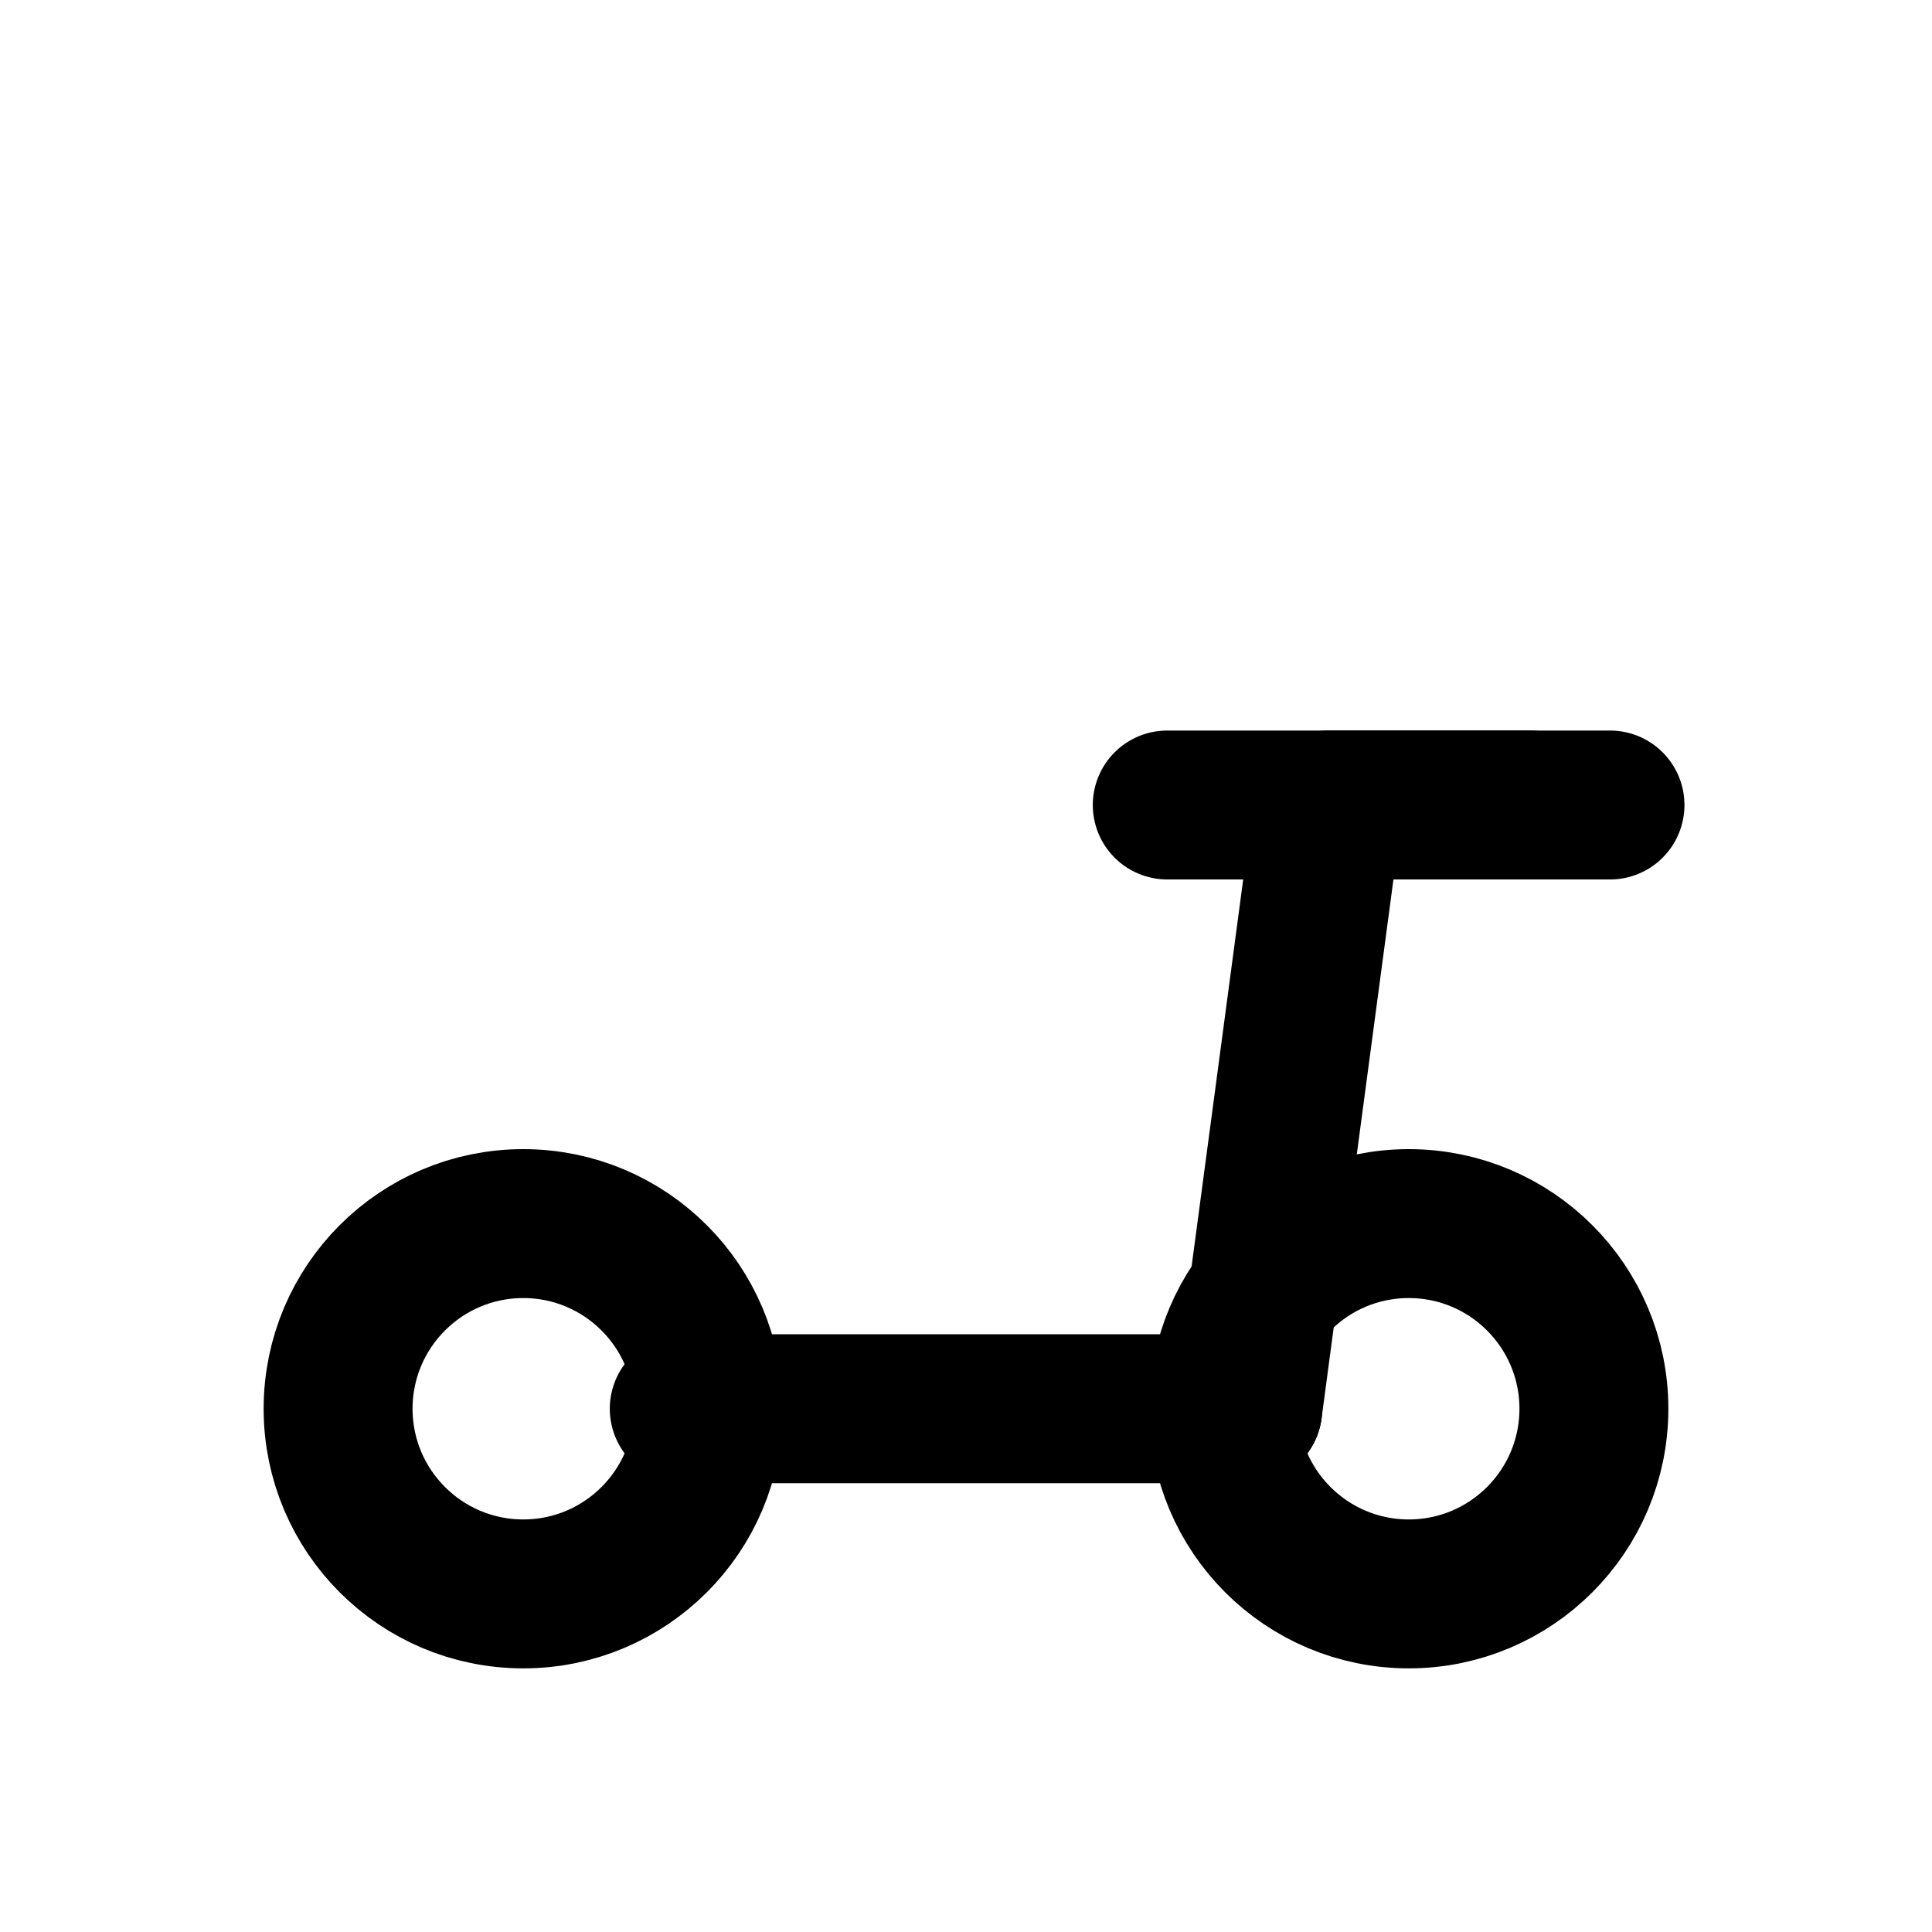
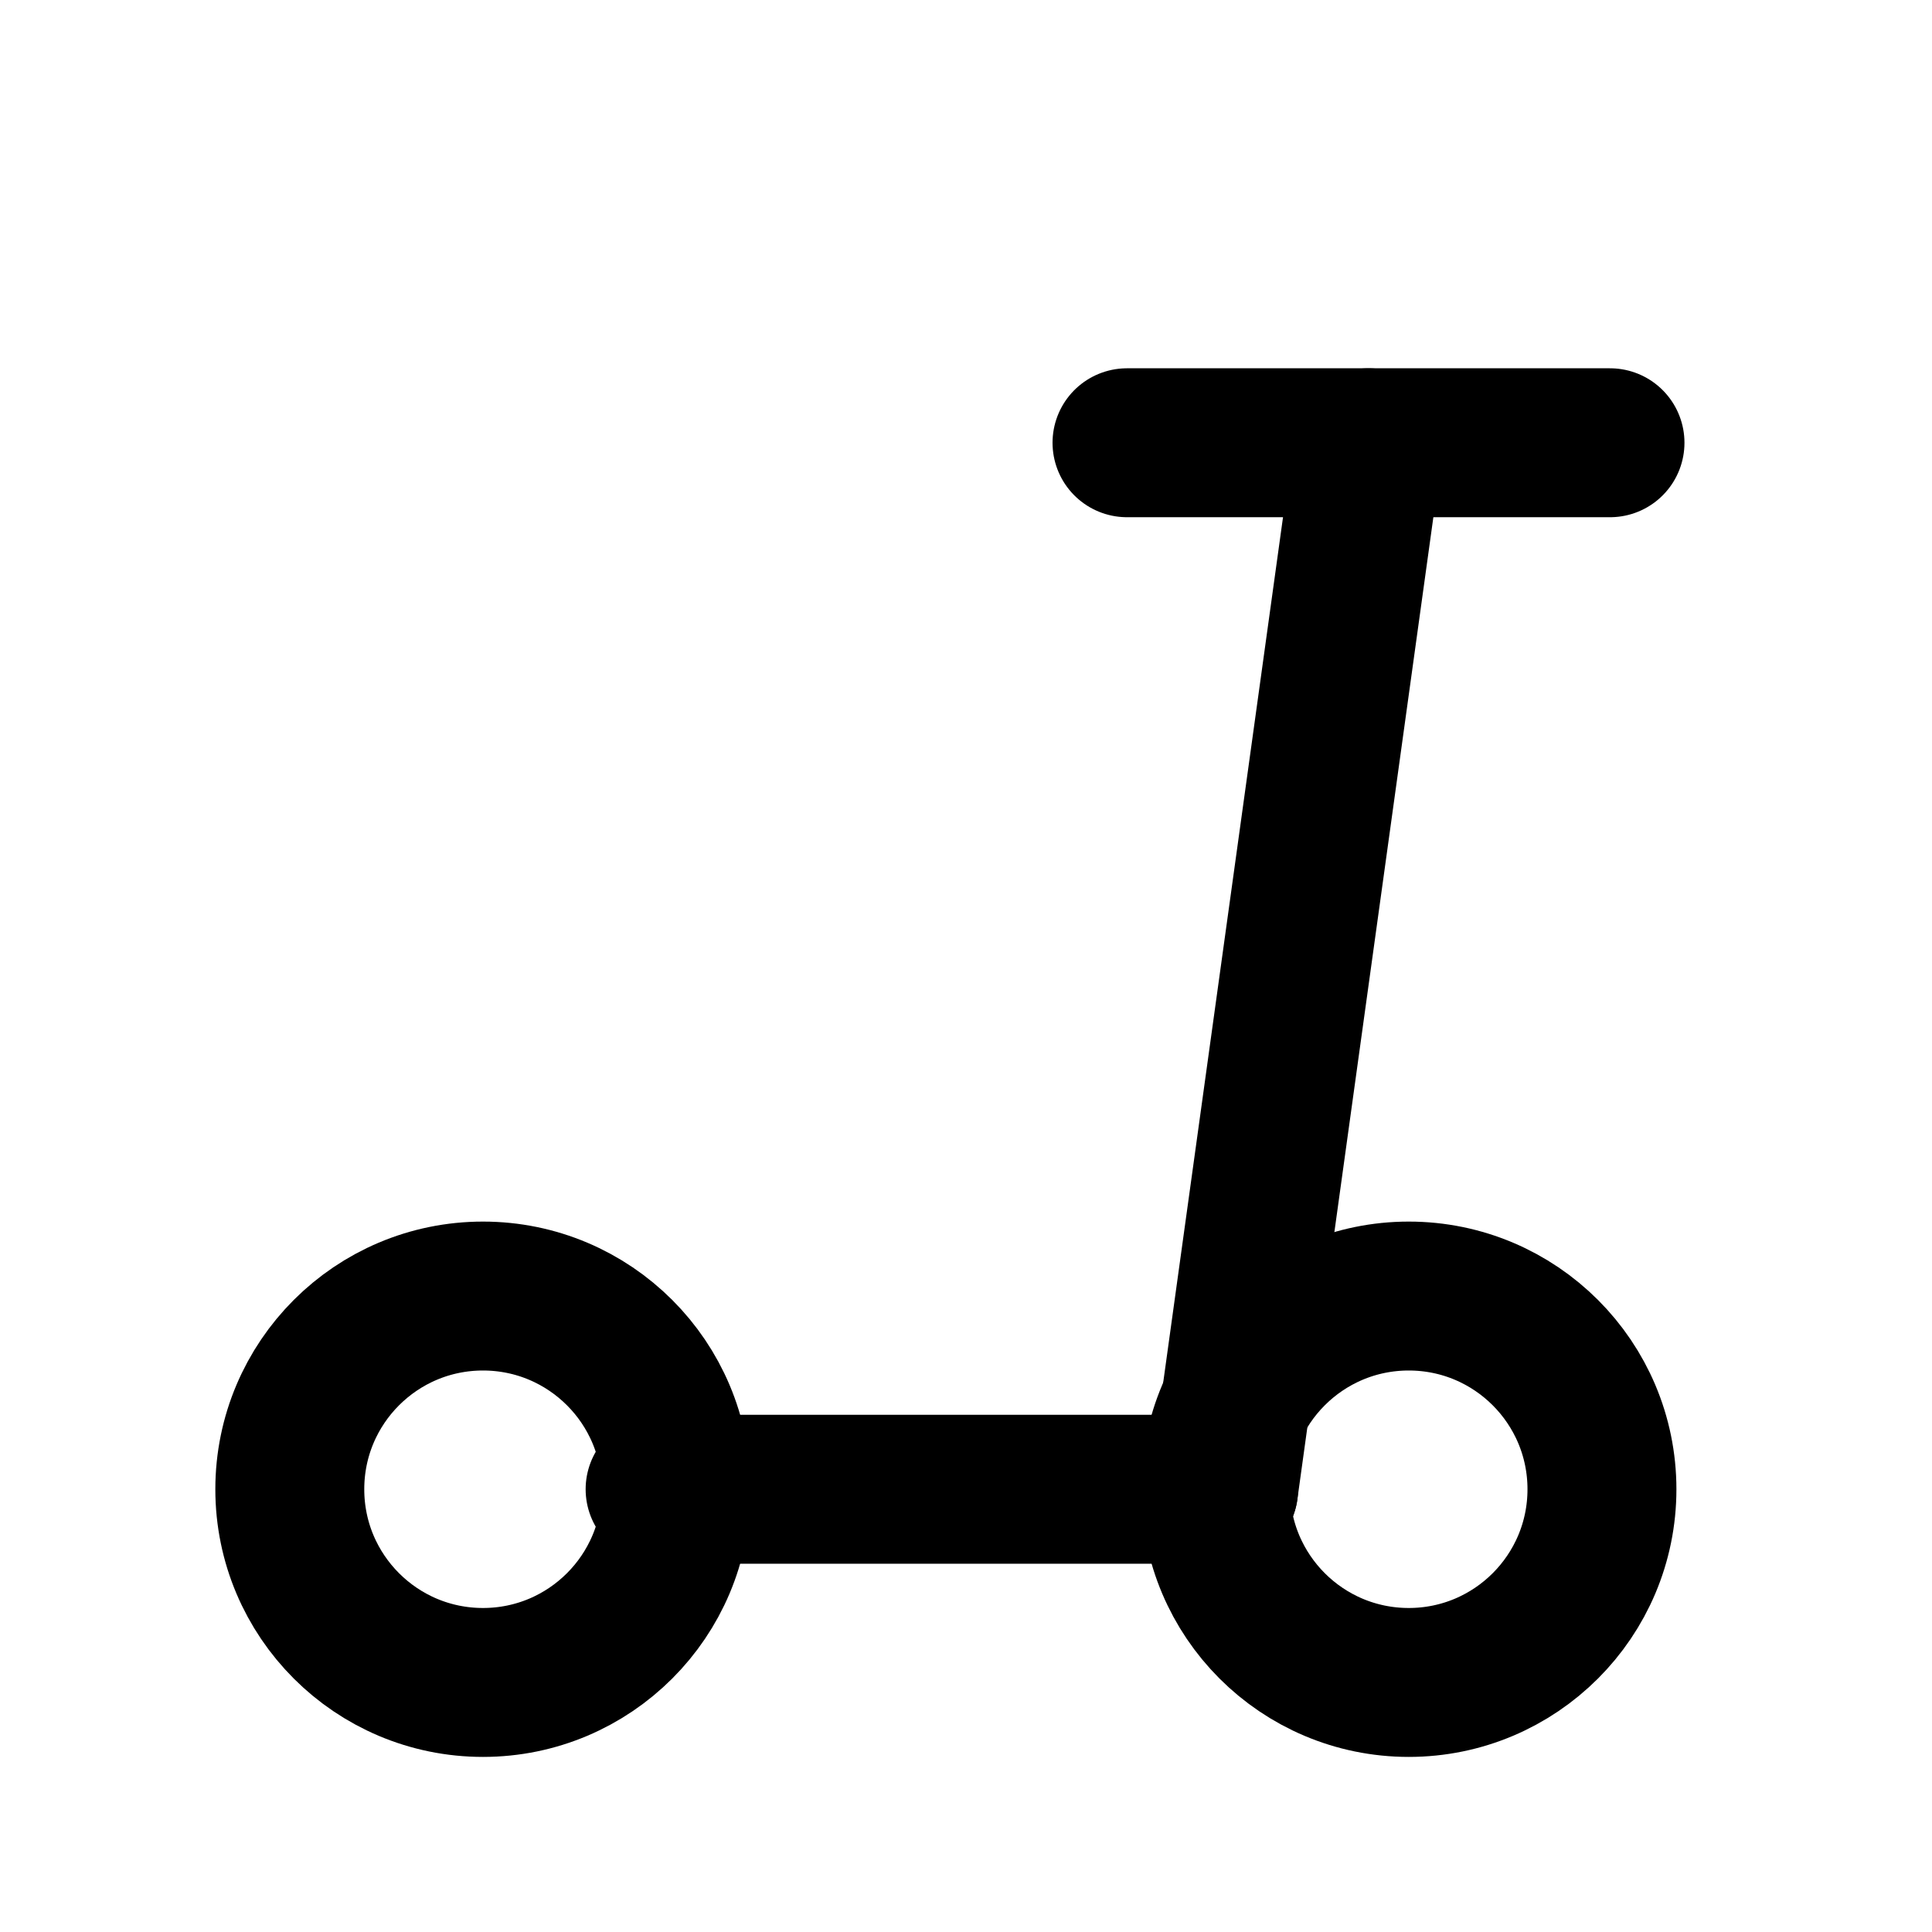
<svg xmlns="http://www.w3.org/2000/svg" viewBox="0 0 24 24" width="24" height="24" fill="none" aria-hidden="true">
-   <circle cx="6.5" cy="17.5" r="2.3" stroke="currentColor" stroke-width="1.85" stroke-linecap="round" stroke-linejoin="round" fill="none" />
-   <circle cx="17.5" cy="17.5" r="2.3" stroke="currentColor" stroke-width="1.85" stroke-linecap="round" stroke-linejoin="round" fill="none" />
-   <path d="M8.5 17.5 H15.5" stroke="currentColor" stroke-width="1.85" stroke-linecap="round" stroke-linejoin="round" fill="none" />
-   <path d="M15.5 17.5 L16.5 10.0 H19.0" stroke="currentColor" stroke-width="1.85" stroke-linecap="round" stroke-linejoin="round" fill="none" />
-   <path d="M14.5 10.0 H20.0" stroke="currentColor" stroke-width="1.85" stroke-linecap="round" stroke-linejoin="round" fill="none" />
+   <circle cx="6.0" cy="18.5" r="2.4" stroke="currentColor" stroke-width="1.85" fill="none" />
+   <circle cx="17.5" cy="18.5" r="2.4" stroke="currentColor" stroke-width="1.85" fill="none" />
+   <path d="M8.2 18.5 H15.2" stroke="currentColor" stroke-width="1.85" stroke-linecap="round" />
+   <path d="M15.2 18.5 L17.0 5.5" stroke="currentColor" stroke-width="1.85" stroke-linecap="round" />
+   <path d="M14.0 5.5 H20.0" stroke="currentColor" stroke-width="1.85" stroke-linecap="round" />
</svg>
